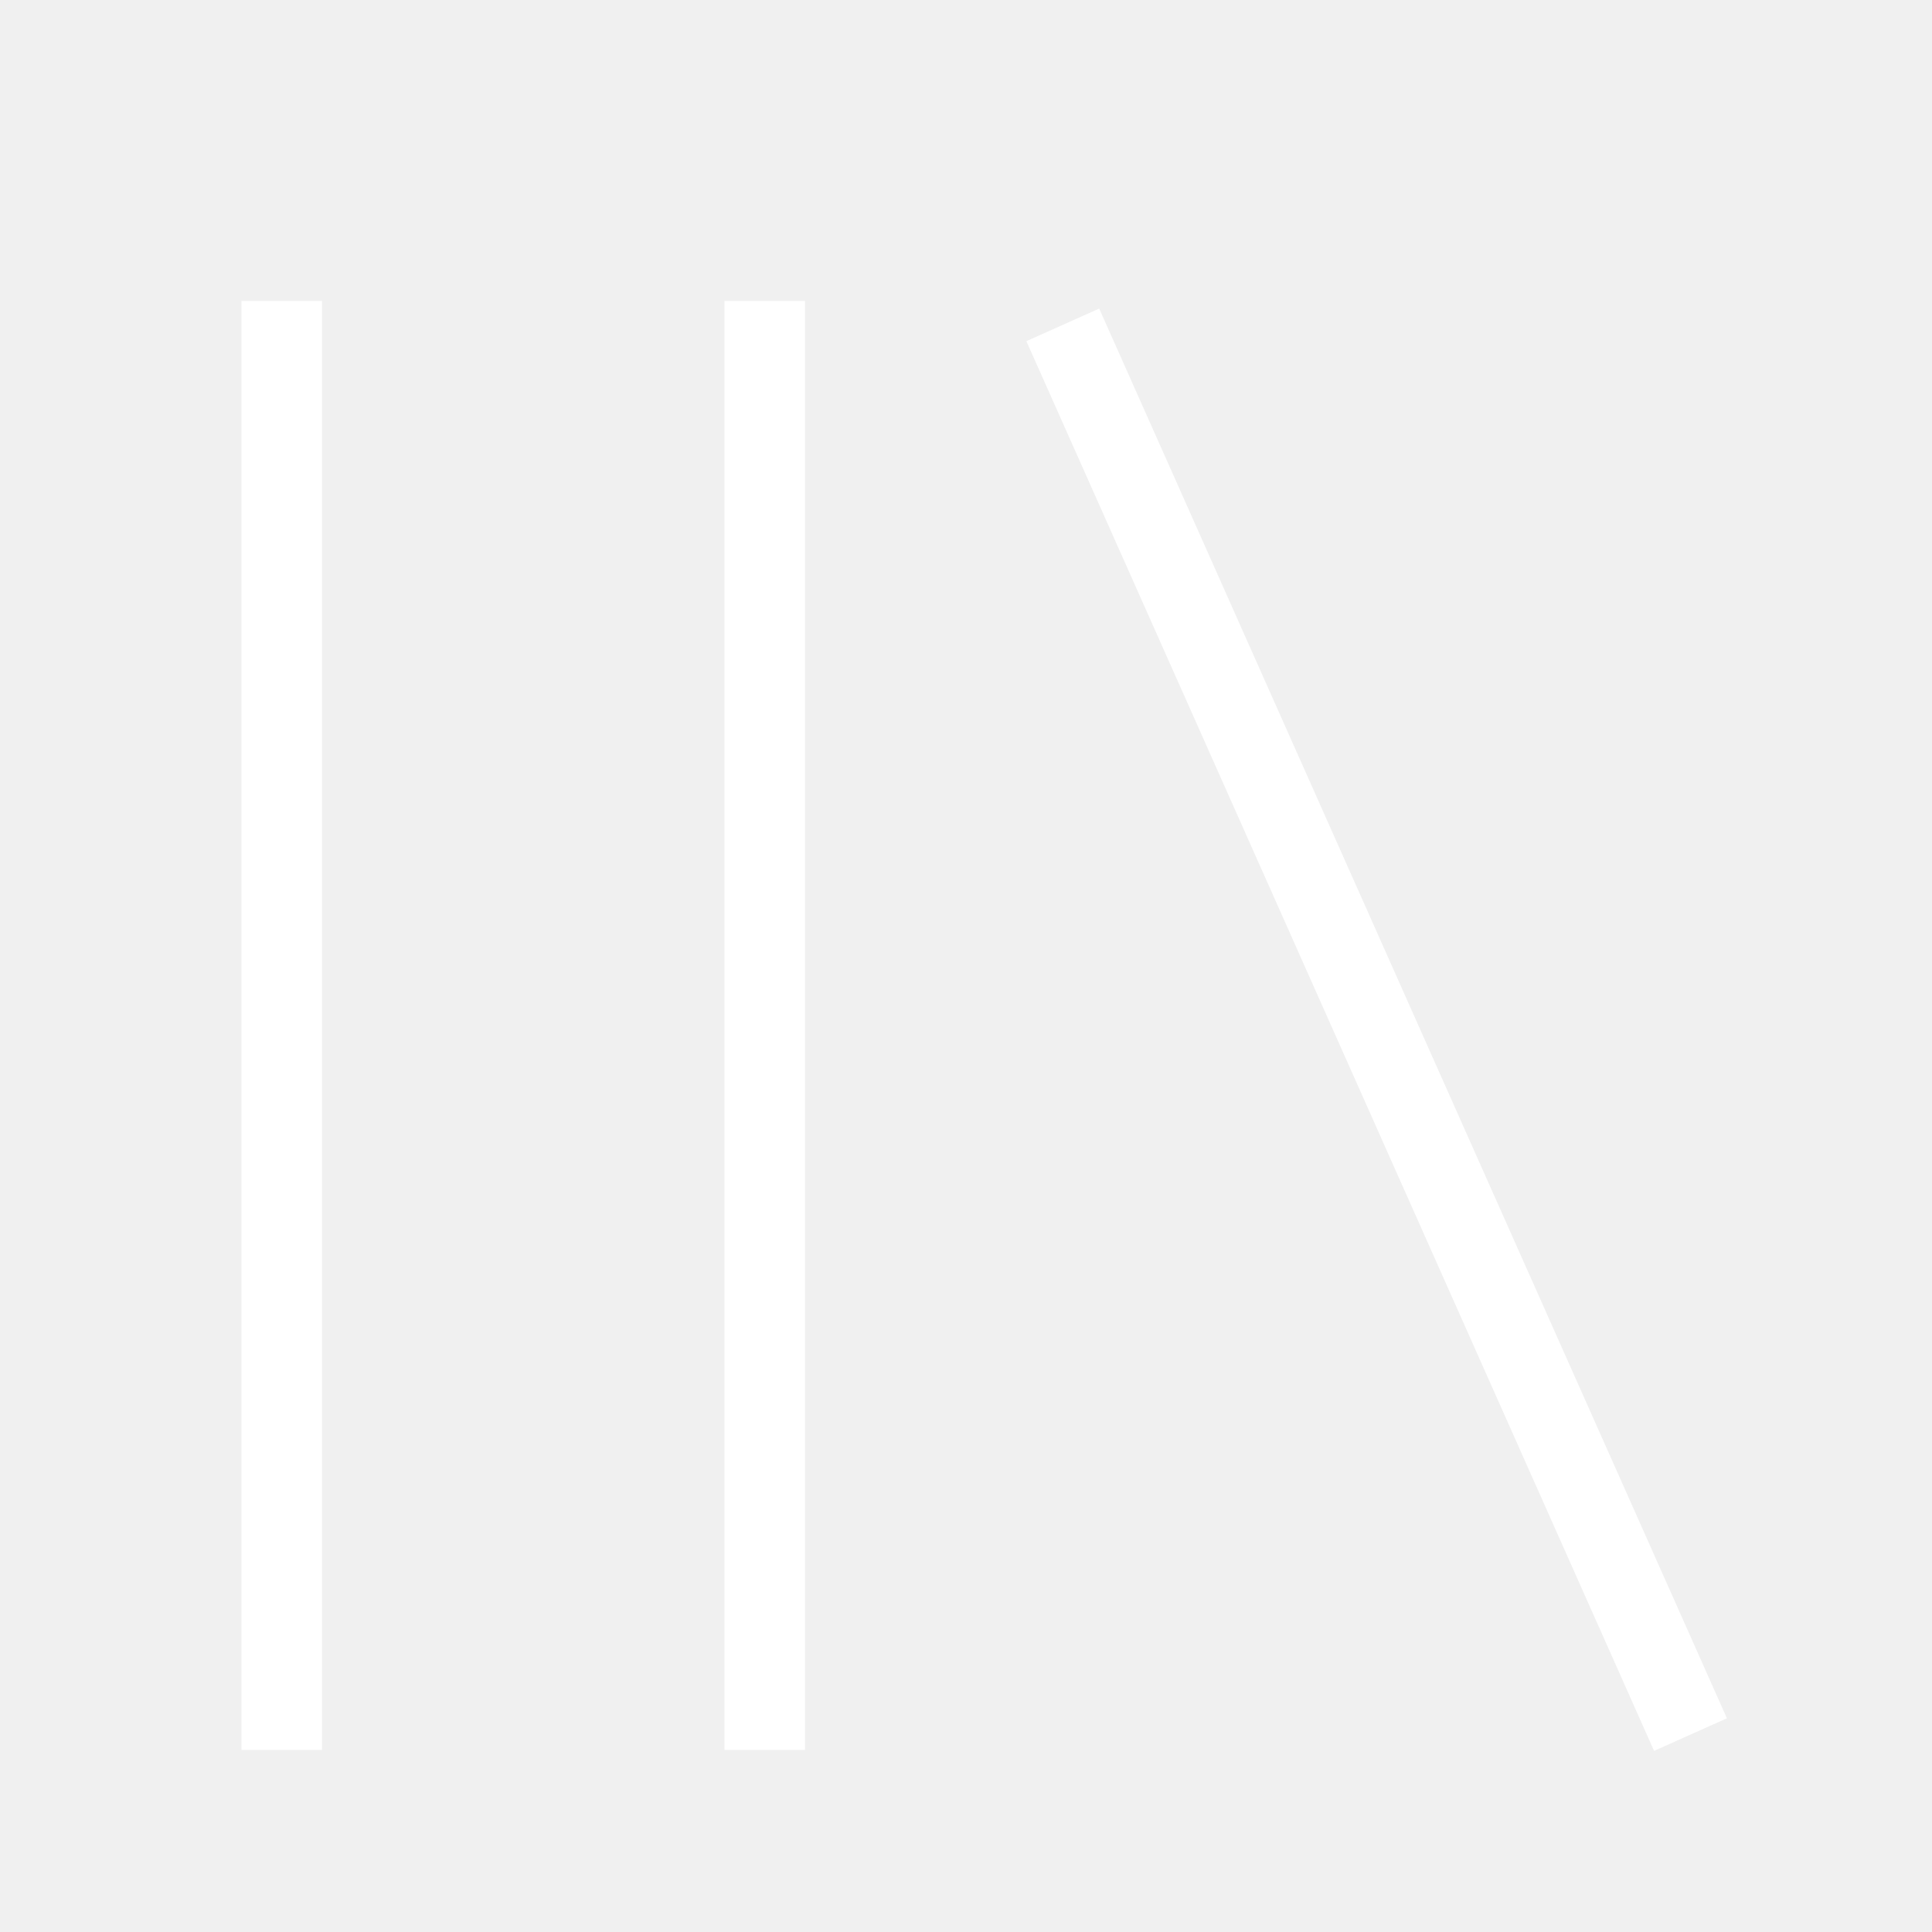
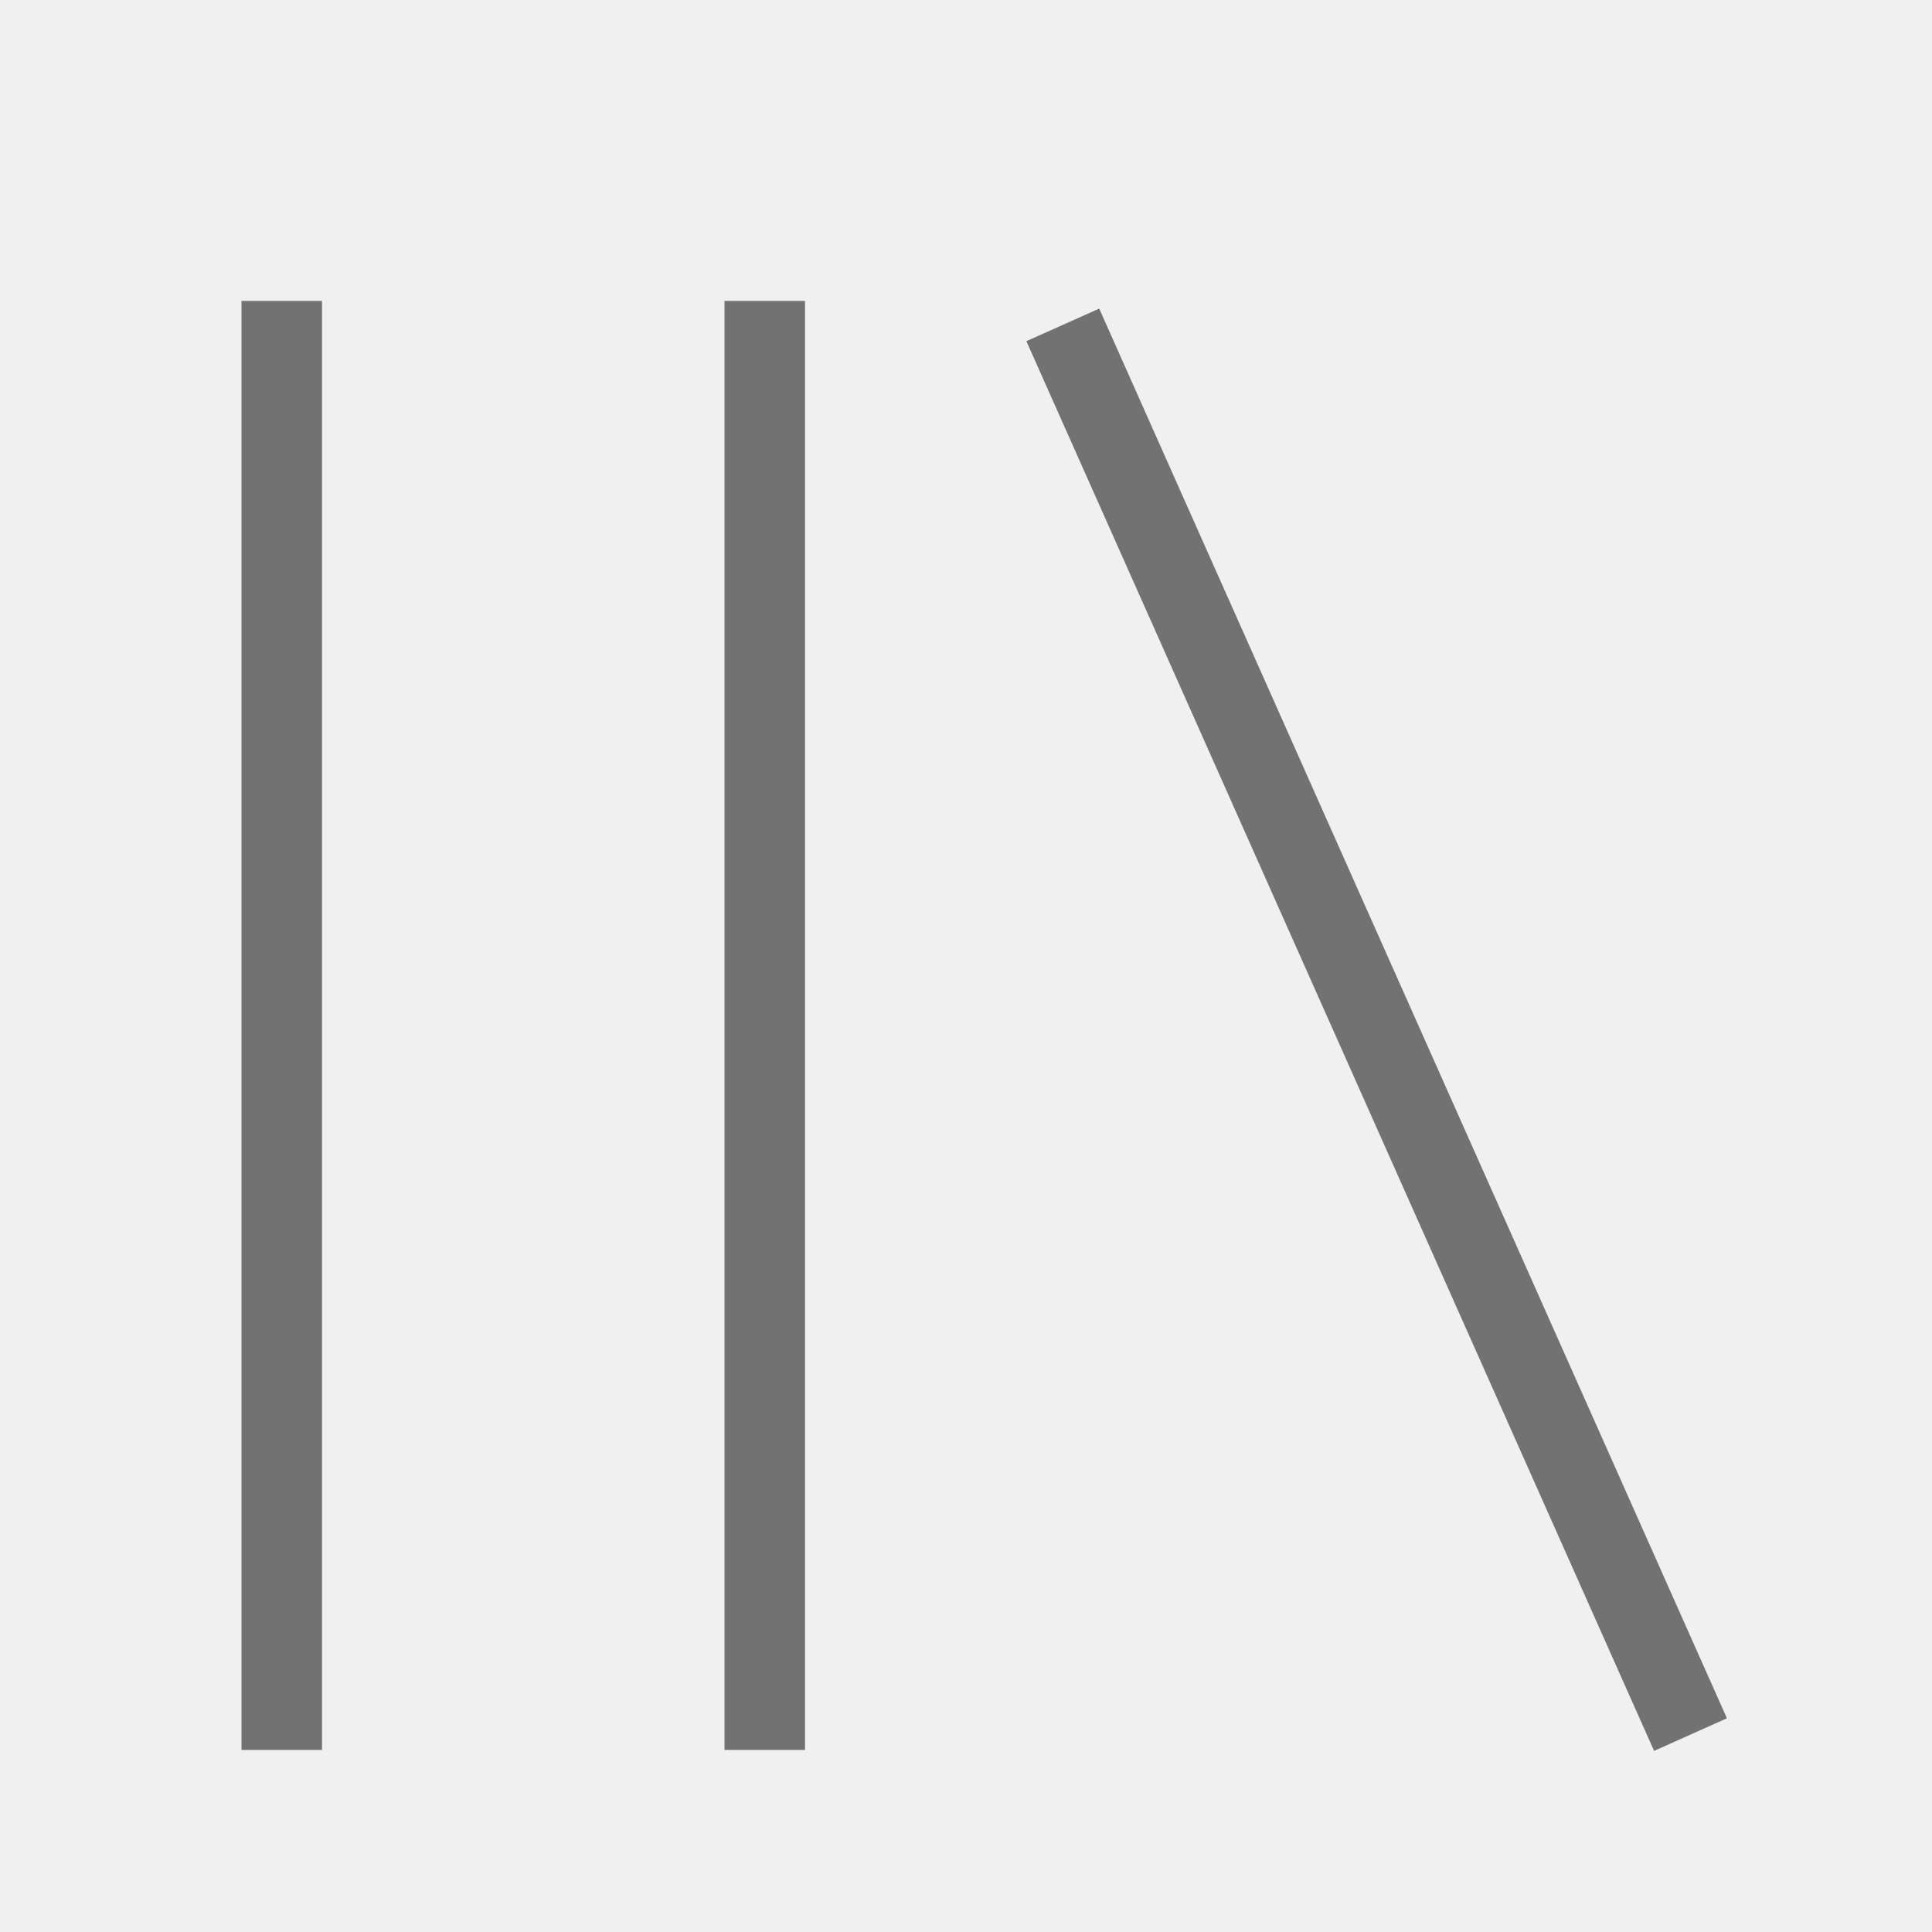
<svg xmlns="http://www.w3.org/2000/svg" viewBox="0 0 512 512">
-   <path d="M291.301 81.778l166.349 373.587-19.301 8.635-166.349-373.587zM64 463.746v-384h21.334v384h-21.334zM192 463.746v-384h21.334v384h-21.334z" fill="#ffffff" />
+   <path d="M291.301 81.778l166.349 373.587-19.301 8.635-166.349-373.587zM64 463.746v-384h21.334v384h-21.334zM192 463.746v-384h21.334v384h-21.334z" fill="#727272" />
</svg>
